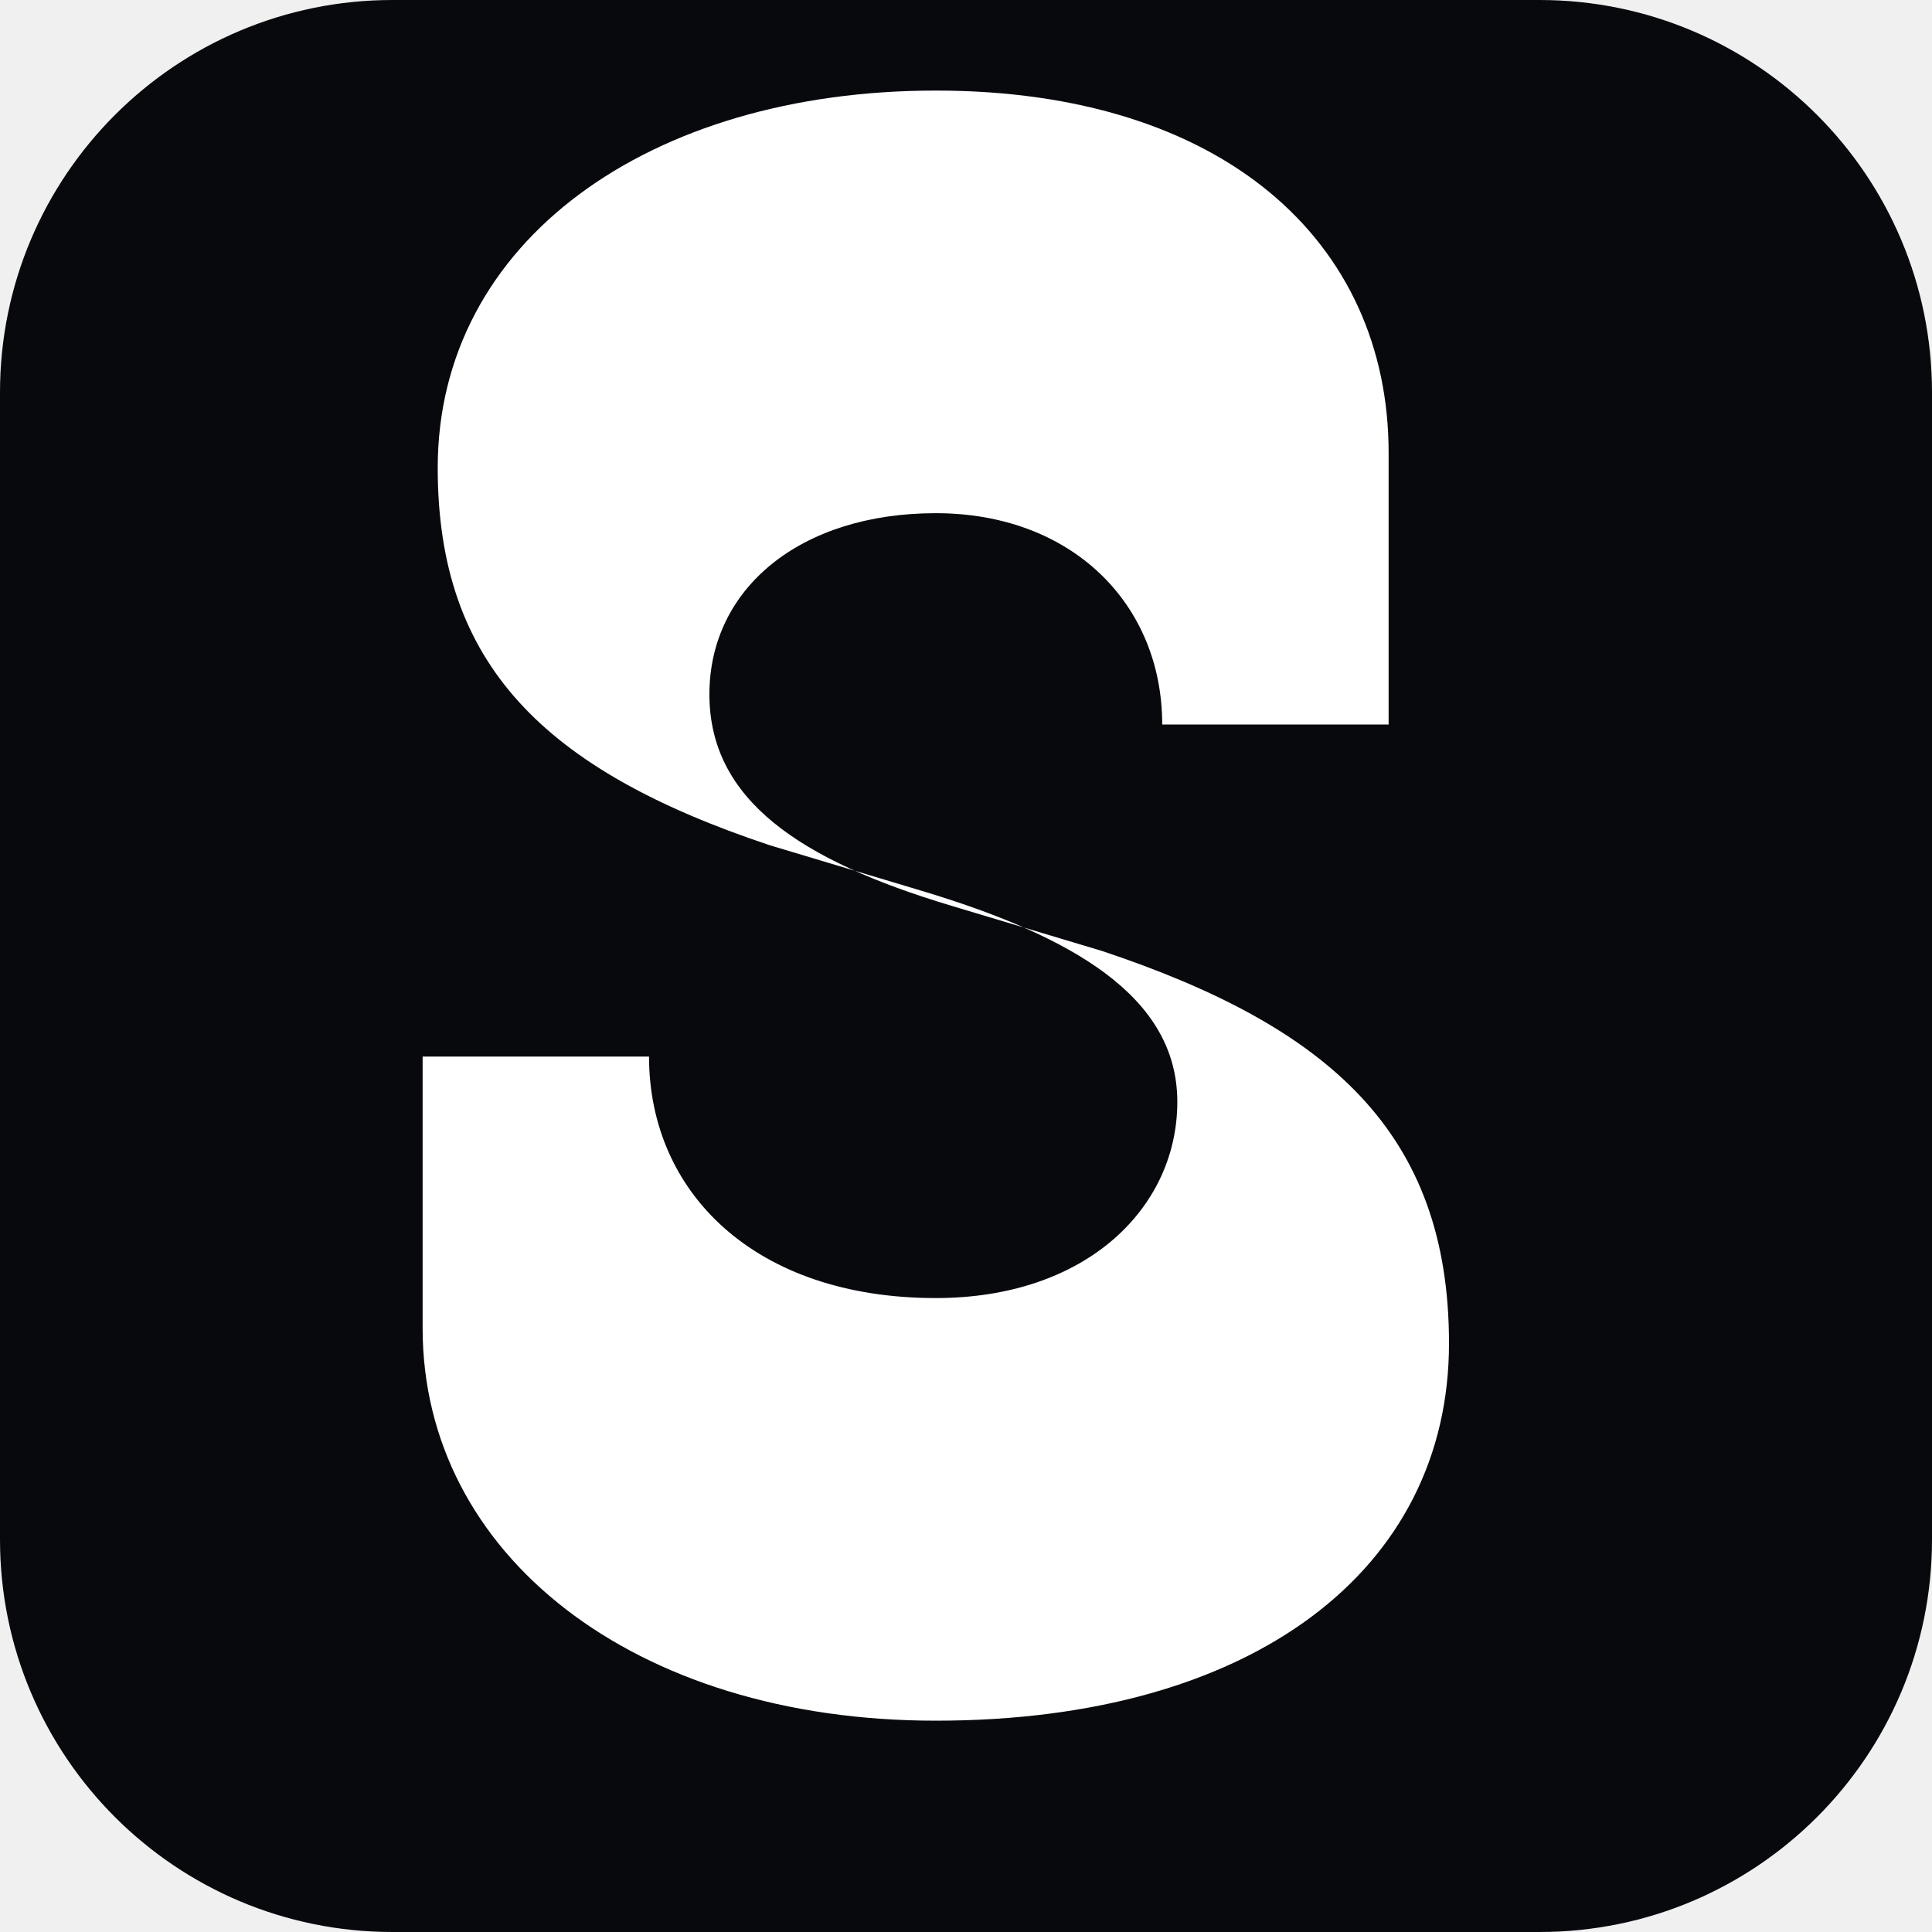
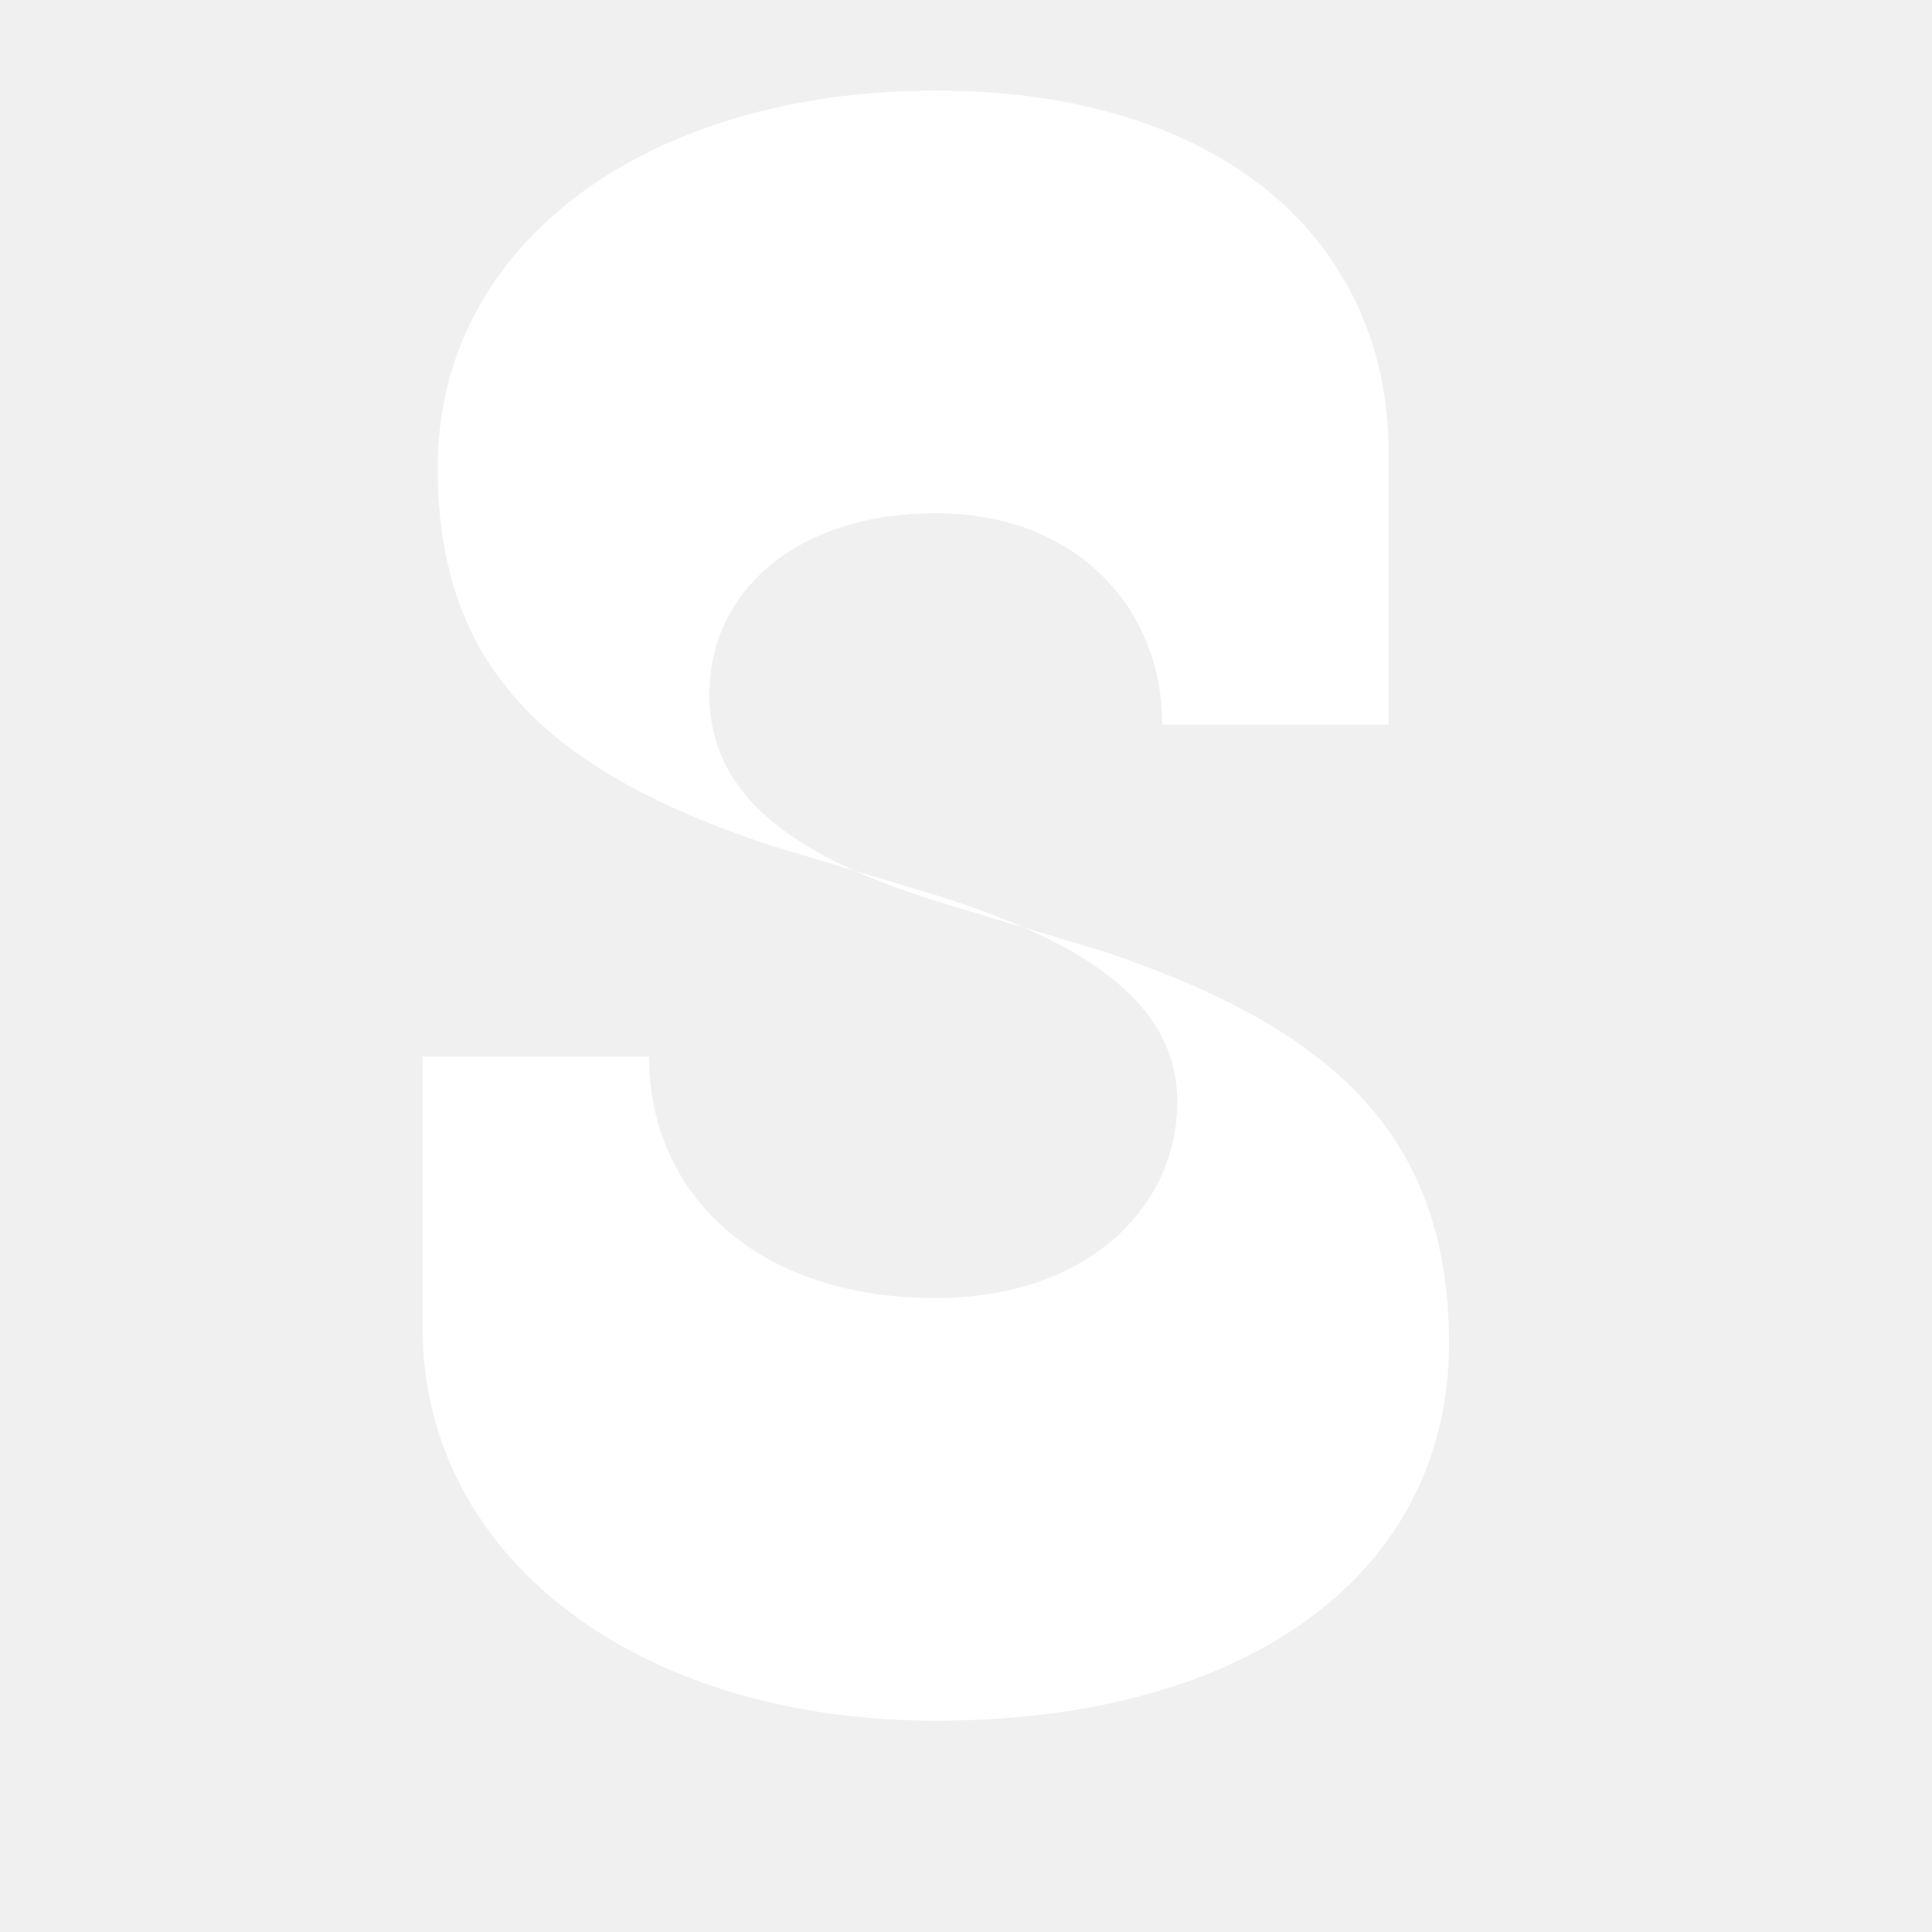
<svg xmlns="http://www.w3.org/2000/svg" viewBox="0 0 128 128" width="100%" height="100%">
-   <rect width="128" height="128" rx="26" fill="#08090d" />
  <path fill="#ffffff" d="     M 92,30     L 92,48     L 77,48     C 77,40 71,34 62,34     C 53,34 47,39 47,46     C 47,53 53,57 63,60     L 73,63     C 88,68 96,75 96,89     C 96,104 83,114 62,114     C 42,114 28,103 28,88     L 28,70     L 43,70     C 43,79 50,86 62,86     C 72,86 78,80 78,73     C 78,66 71,62 61,59     L 51,56     C 36,51 29,44 29,31     C 29,16 43,6 62,6     C 81,6 92,16 92,30     Z" />
</svg>
